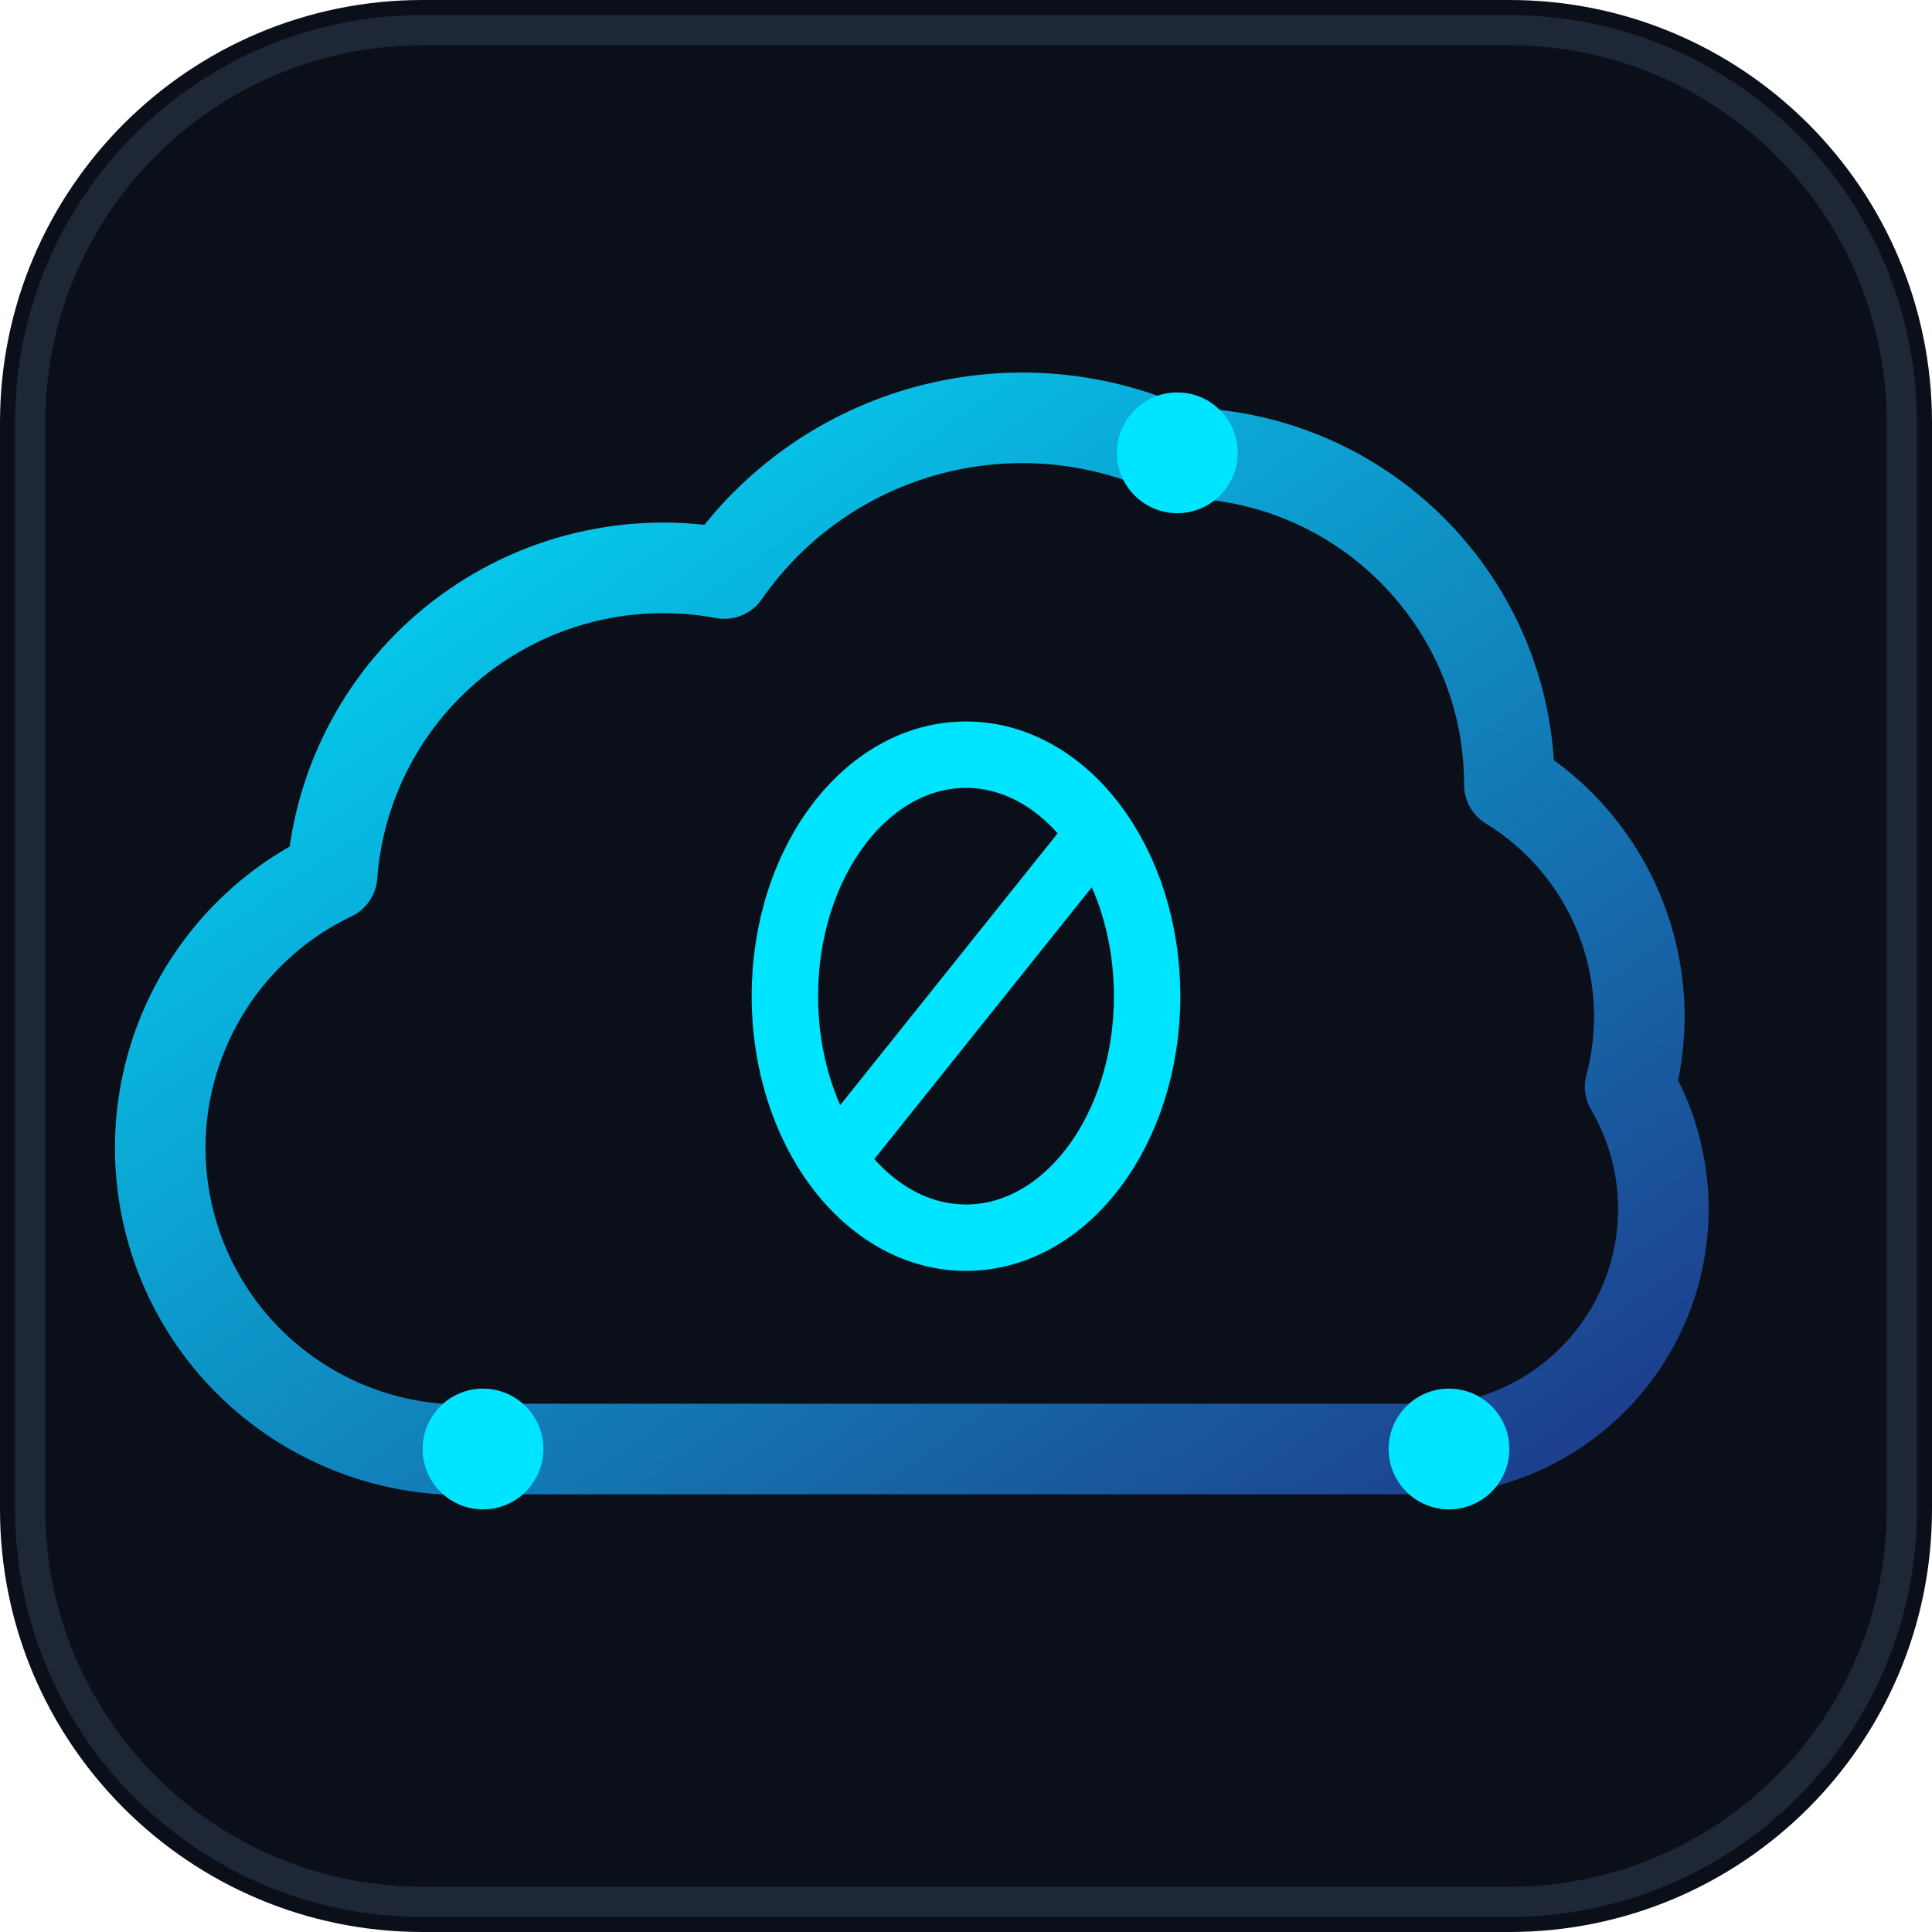
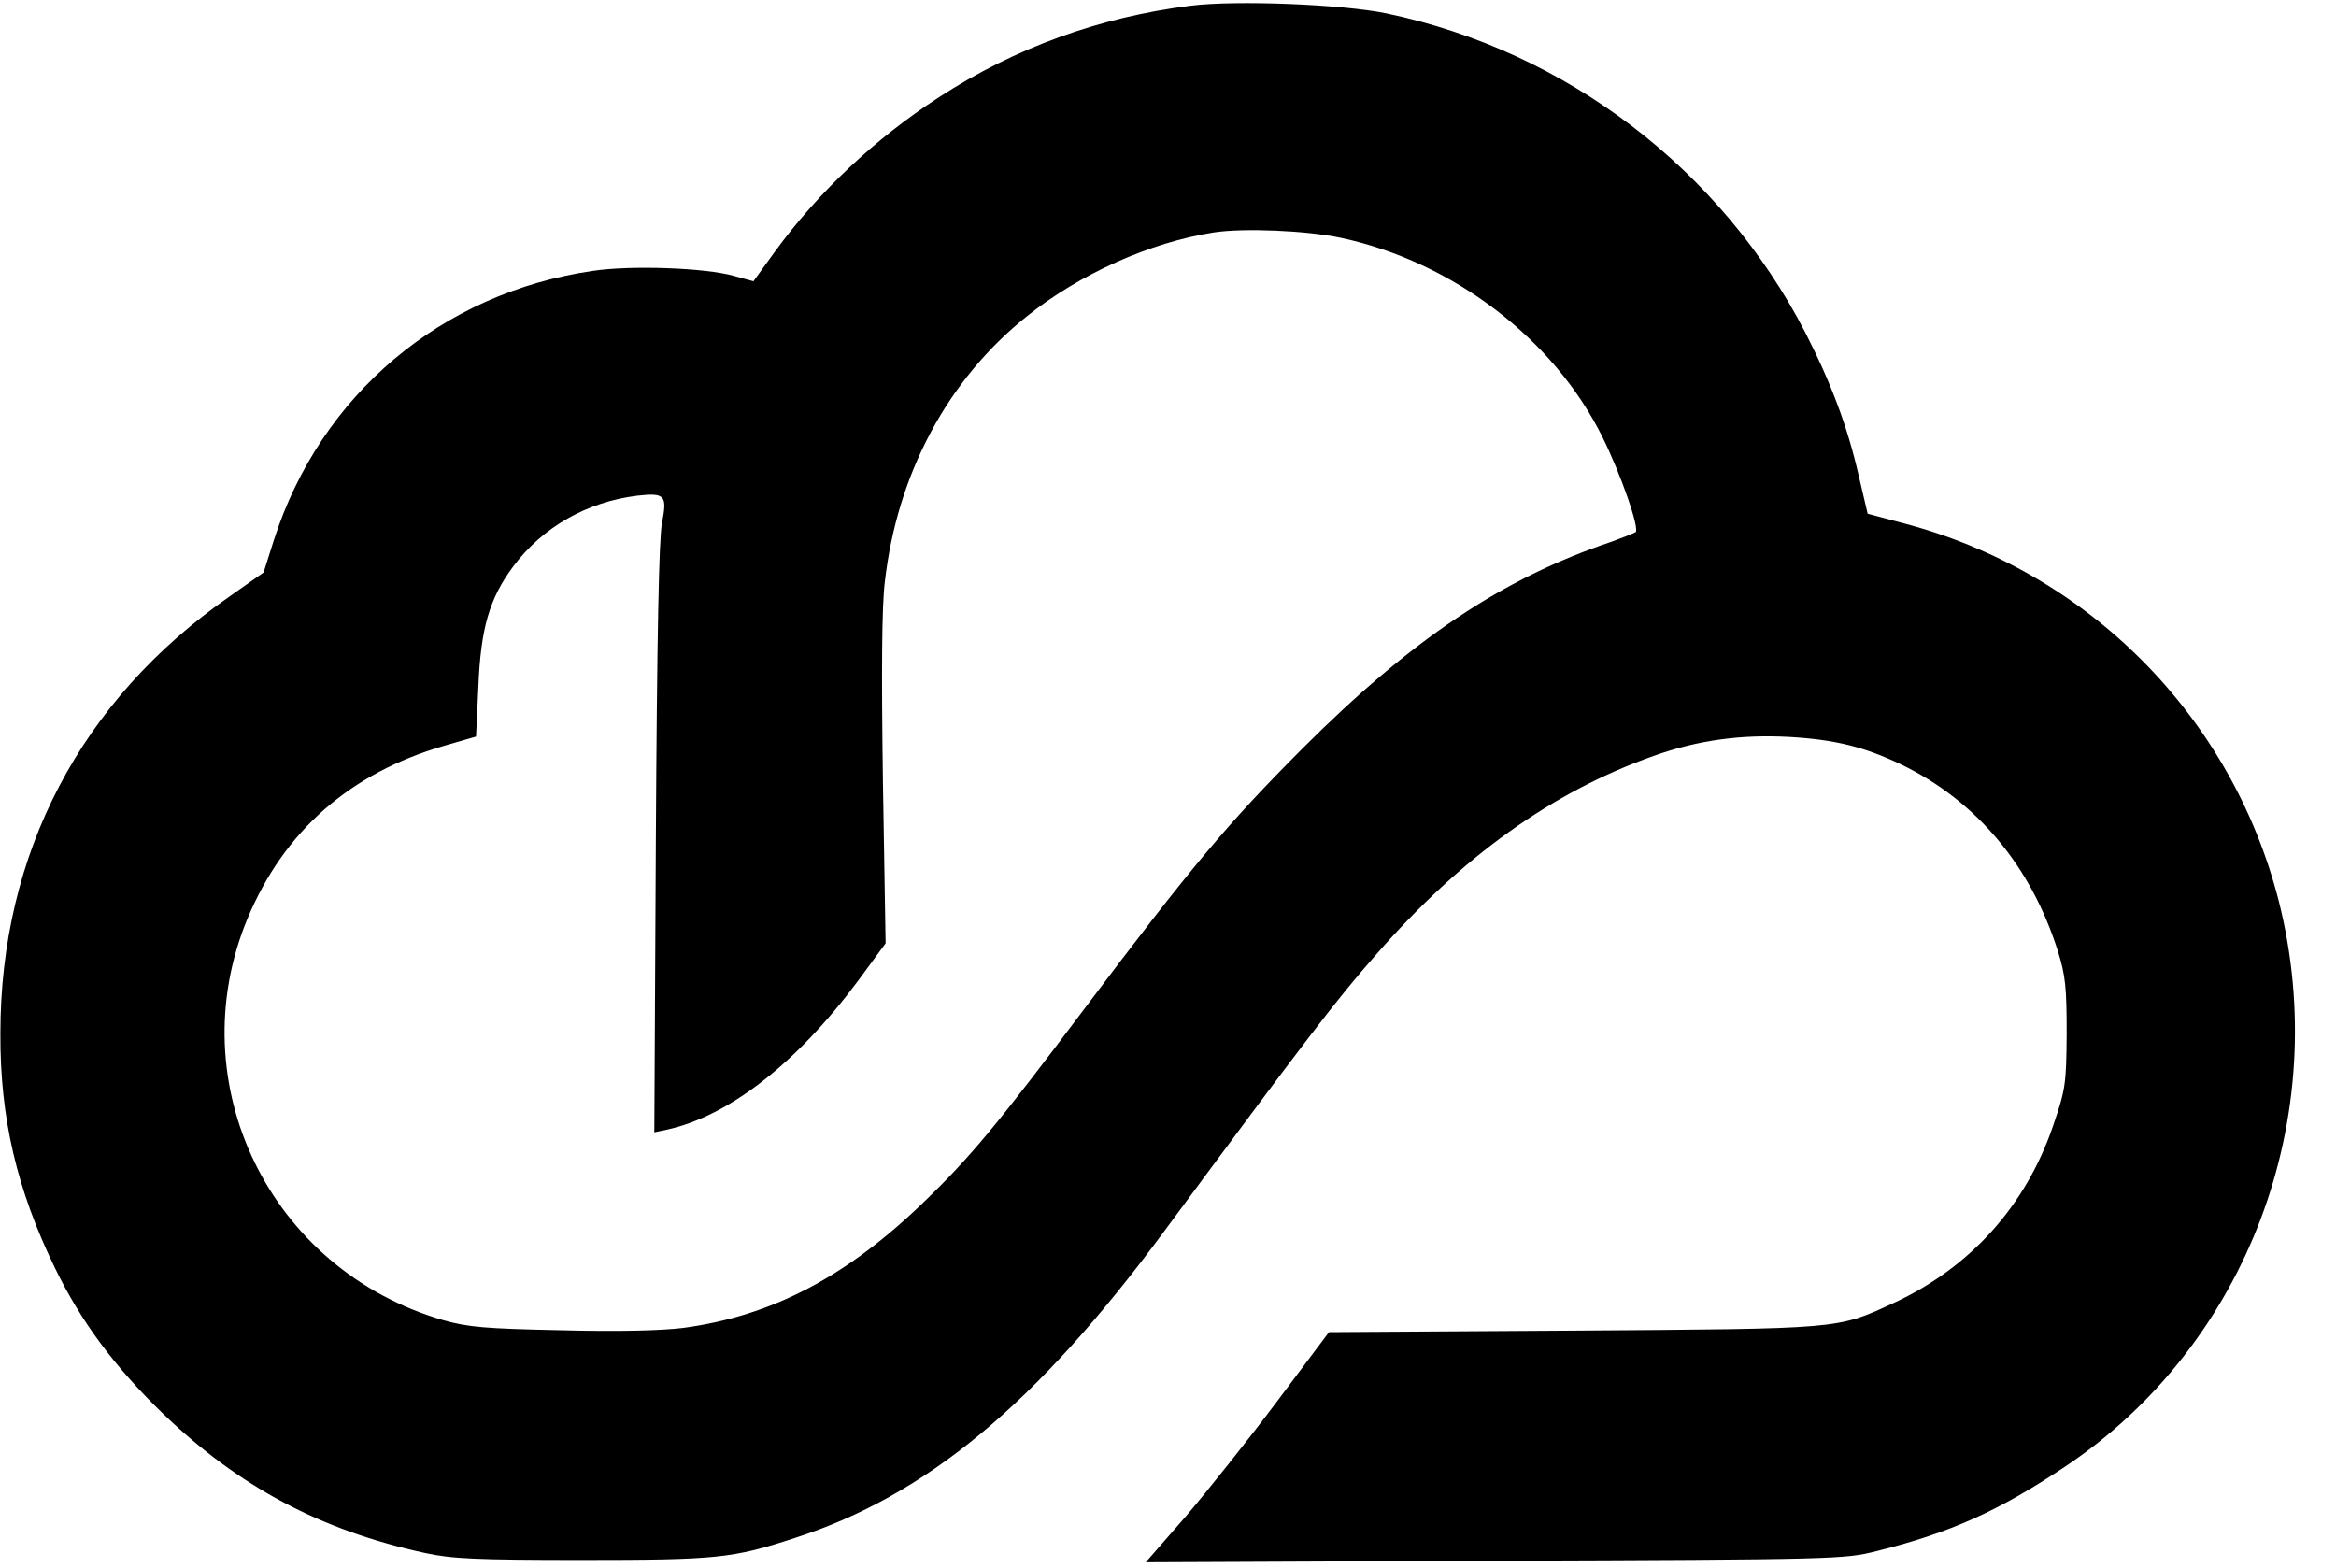
- <svg xmlns="http://www.w3.org/2000/svg" viewBox="0 0 64 64" width="64" height="64" fill="none">
-   <defs>
-     <linearGradient id="iconCloudGrad" x1="0%" y1="0%" x2="100%" y2="100%">
-       <stop offset="0%" stop-color="#00E5FF" />
-       <stop offset="100%" stop-color="#1E3A8A" />
-     </linearGradient>
-   </defs>
-   <rect width="64" height="64" rx="14" fill="#0B0F19" />
-   <rect width="62" height="62" x="1" y="1" rx="13" stroke="#334155" stroke-opacity="0.5" stroke-width="1" />
-   <path d="M 39 15 A 11 11 0 0 1 50 26 A 9 9 0 0 1 54 36 A 8 8 0 0 1 48 48 L 16 48 A 10 10 0 0 1 11 29 A 11 11 0 0 1 24 19 A 12 12 0 0 1 39 15 Z" fill="none" stroke="url(#iconCloudGrad)" stroke-width="3" stroke-linecap="round" stroke-linejoin="round" />
-   <ellipse cx="32" cy="33" rx="6" ry="8" fill="none" stroke="#00E5FF" stroke-width="2.2" />
-   <line x1="28" y1="38" x2="36" y2="28" stroke="#00E5FF" stroke-width="2" stroke-linecap="round" />
-   <circle cx="16" cy="48" r="2" fill="#00E5FF" />
-   <circle cx="48" cy="48" r="2" fill="#00E5FF" />
-   <circle cx="39" cy="15" r="2" fill="#00E5FF" />
+ <svg xmlns="http://www.w3.org/2000/svg" viewBox="0 0 608 408" width="608" height="408" fill="none">
+   <path fill="currentColor" fill-rule="evenodd" d="M 309.8 1.5 c -23.8 3.0 -45.7 11.0 -65.4 23.8 -16.7 10.8 -31.5 24.8 -42.8 40.3 l -5.5 7.6 -5.1 -1.4 c -7.4 -2.1 -26.8 -2.8 -36.7 -1.3 -39.4 5.7 -70.9 32.3 -83.0 70.0 l -2.7 8.5 -8.8 6.2 c -38.8 27.0 -59.7 66.9 -59.7 113.8 -0.1 22.0 4.3 40.6 14.2 61.0 6.8 14.0 15.6 25.8 28.0 37.8 19.9 19.2 41.2 30.5 68.4 36.4 6.9 1.5 13.4 1.8 40.7 1.8 35.1 -0.0 39.2 -0.4 55.4 -5.7 34.2 -11.0 63.0 -34.9 96.1 -79.7 37.2 -50.3 44.9 -60.4 55.3 -72.2 22.3 -25.5 45.9 -42.4 72.3 -51.7 11.5 -4.1 22.8 -5.6 35.3 -4.9 11.9 0.7 19.5 2.6 29.1 7.2 19.6 9.5 33.7 26.4 40.7 48.5 2.0 6.4 2.3 9.5 2.3 21.5 -0.1 13.2 -0.3 14.5 -3.5 23.9 -7.1 20.9 -21.6 37.0 -41.5 46.2 -14.9 6.9 -13.3 6.7 -83.5 7.2 l -63.5 0.4 -13.5 18.0 c -7.4 9.9 -18.2 23.4 -23.8 30.0 l -10.4 11.9 90.9 -0.4 c 89.0 -0.3 91.0 -0.4 99.3 -2.5 19.3 -4.8 31.9 -10.5 49.1 -22.0 47.4 -31.7 69.8 -91.1 55.6 -147.2 -12.3 -48.2 -49.8 -85.9 -98.0 -98.4 l -9.0 -2.4 -2.3 -9.8 c -2.9 -12.7 -7.1 -24.0 -13.9 -37.3 -22.0 -42.6 -62.3 -73.3 -109.0 -83.1 -11.5 -2.4 -39.4 -3.5 -51.1 -2.0 z m 39.2 60.4 c 29.0 6.2 55.4 26.2 68.1 51.9 4.8 9.7 9.7 23.8 8.6 24.7 -0.5 0.3 -3.3 1.4 -6.3 2.5 -28.5 9.6 -52.0 25.4 -80.5 53.9 -19.7 19.8 -28.6 30.4 -57.0 68.1 -22.1 29.4 -29.2 38.0 -41.2 49.6 -20.2 19.6 -39.7 29.9 -62.9 33.0 -5.7 0.7 -16.9 1.0 -31.9 0.6 -19.6 -0.4 -24.1 -0.8 -30.5 -2.6 -45.2 -13.1 -68.8 -61.6 -51.0 -104.5 9.5 -22.8 26.7 -37.9 51.2 -45.0 l 8.3 -2.4 0.6 -12.8 c 0.6 -15.4 2.9 -23.2 9.1 -31.5 7.6 -10.2 19.2 -16.8 32.3 -18.4 7.2 -0.8 7.8 -0.1 6.4 7.1 -0.8 4.1 -1.3 29.3 -1.6 82.2 l -0.4 76.4 3.3 -0.7 c 16.0 -3.5 33.6 -17.1 49.7 -38.7 l 7.2 -9.8 -0.7 -42.2 c -0.4 -28.7 -0.3 -45.4 0.5 -51.9 3.2 -28.0 16.3 -52.6 37.0 -69.1 13.7 -11.0 32.0 -19.2 48.6 -21.8 7.8 -1.2 24.2 -0.5 33.1 1.4 z" />
</svg>
